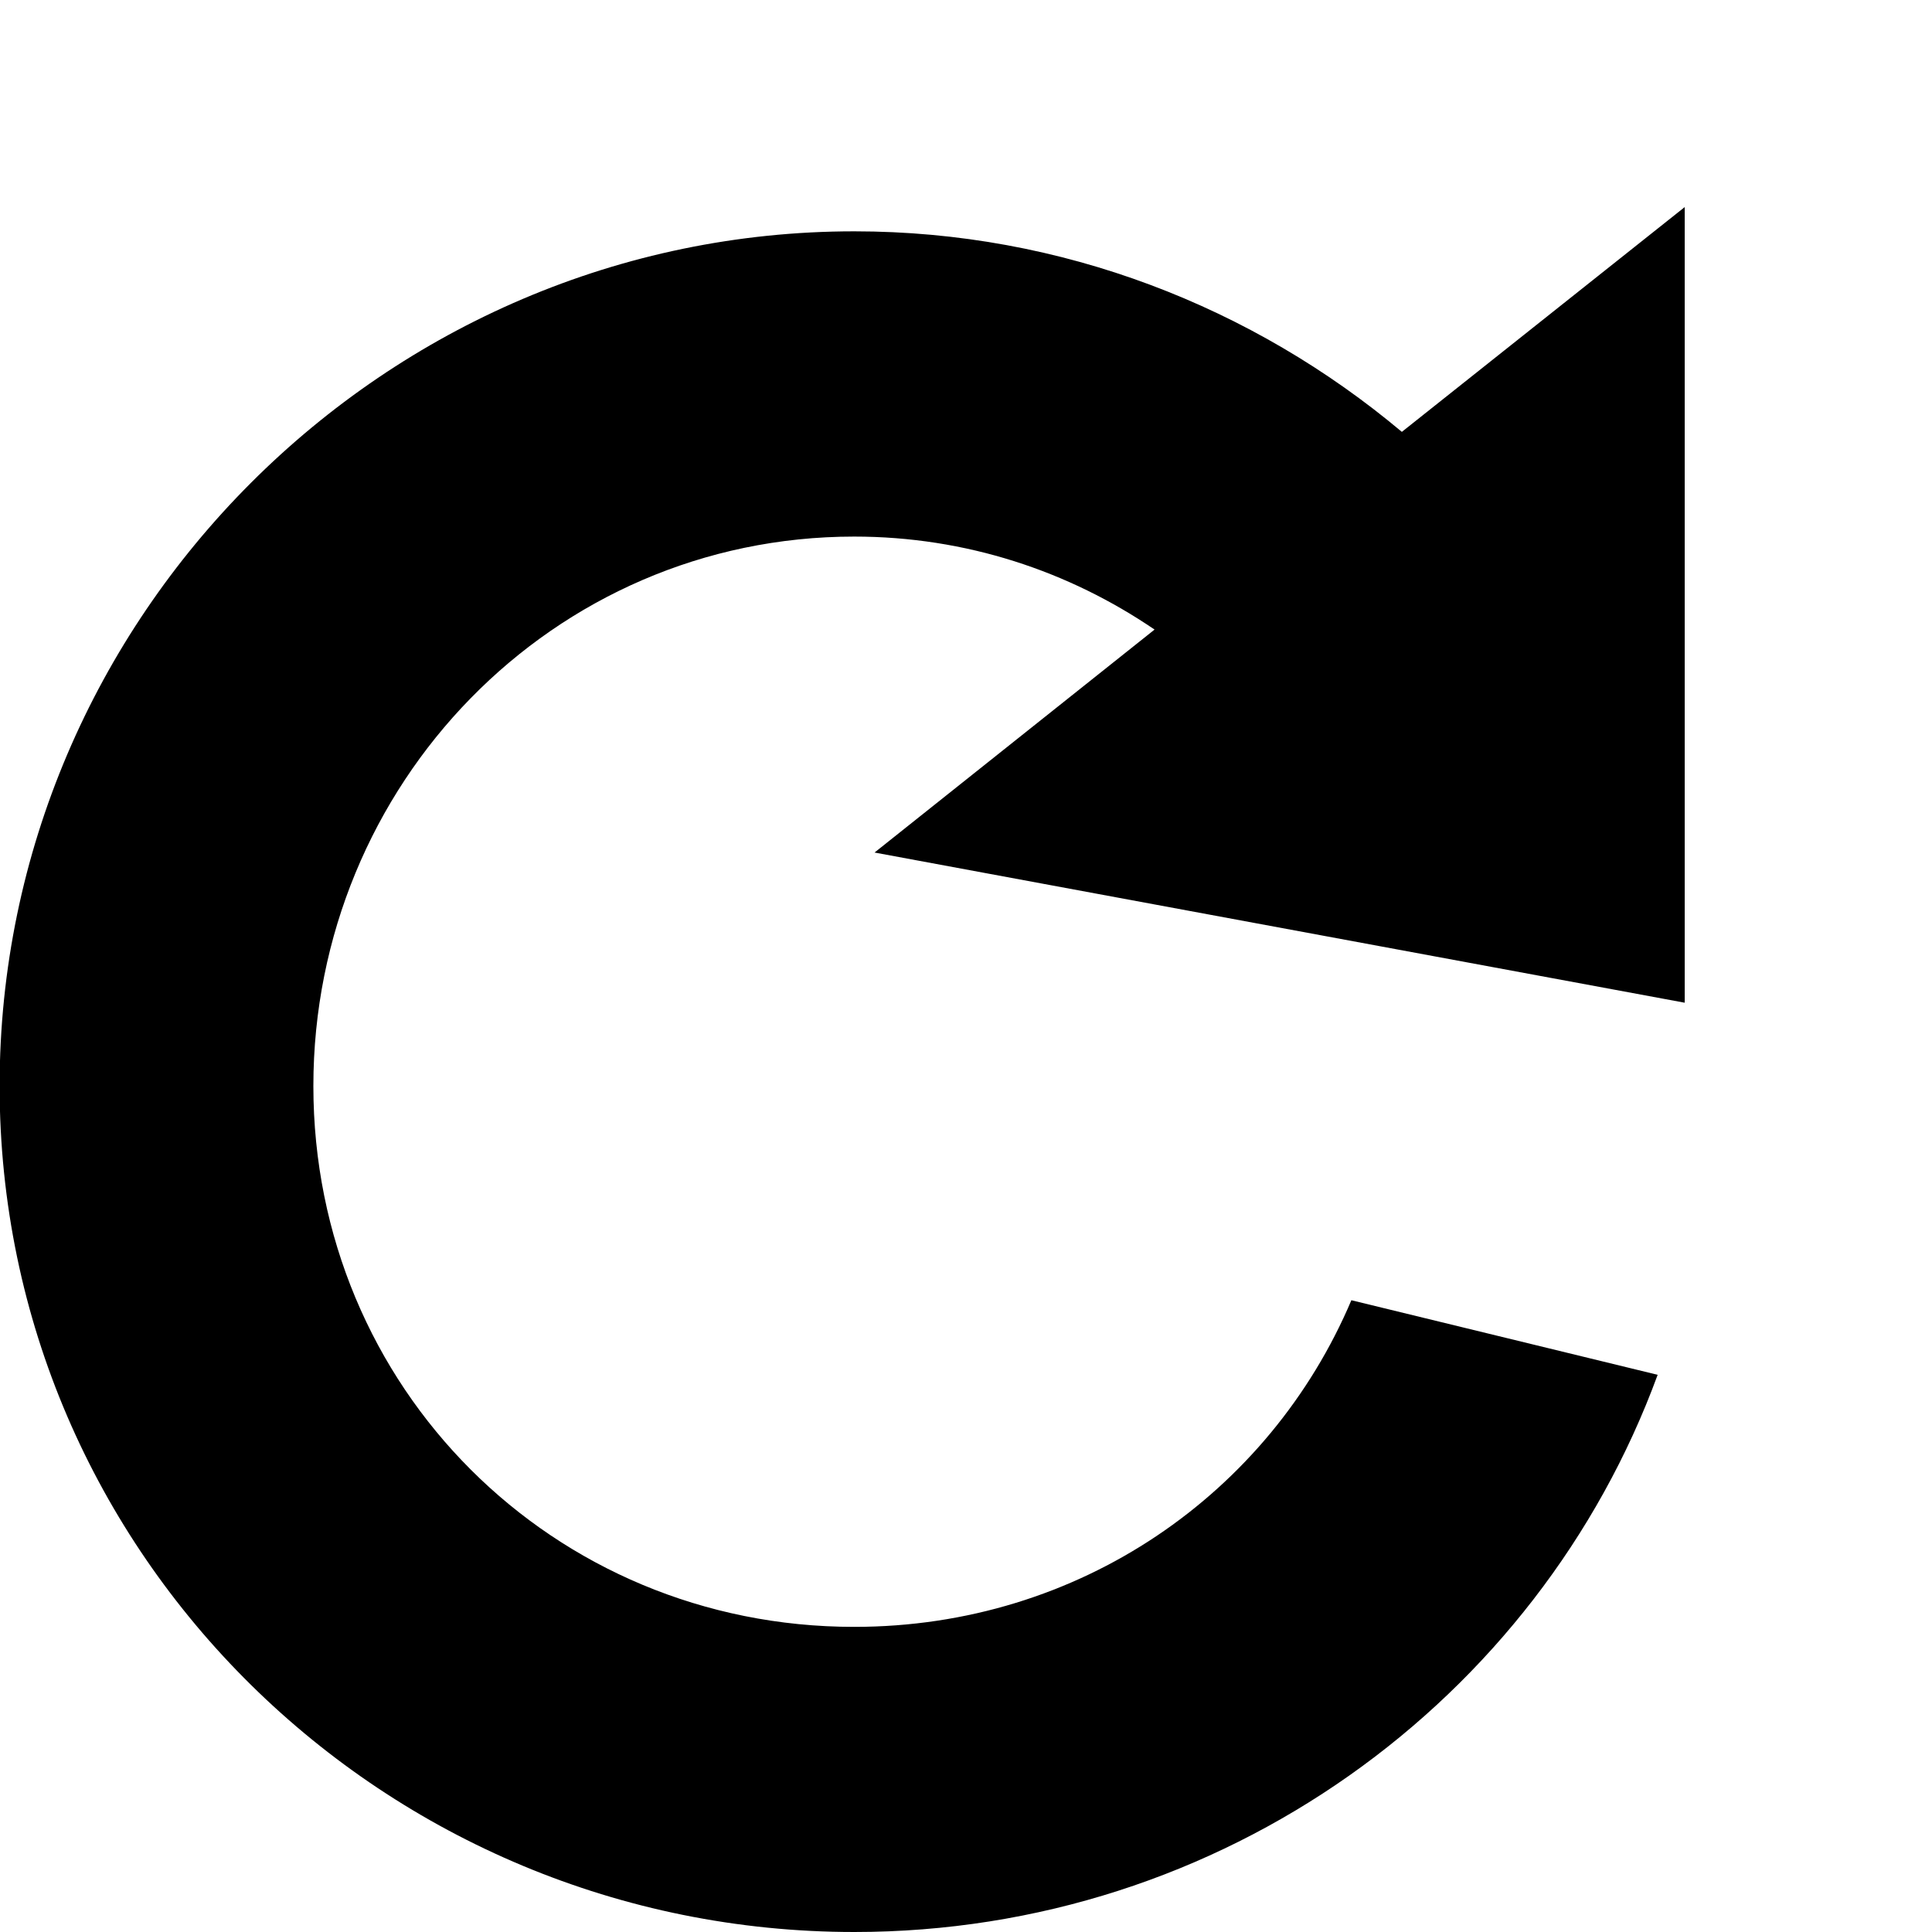
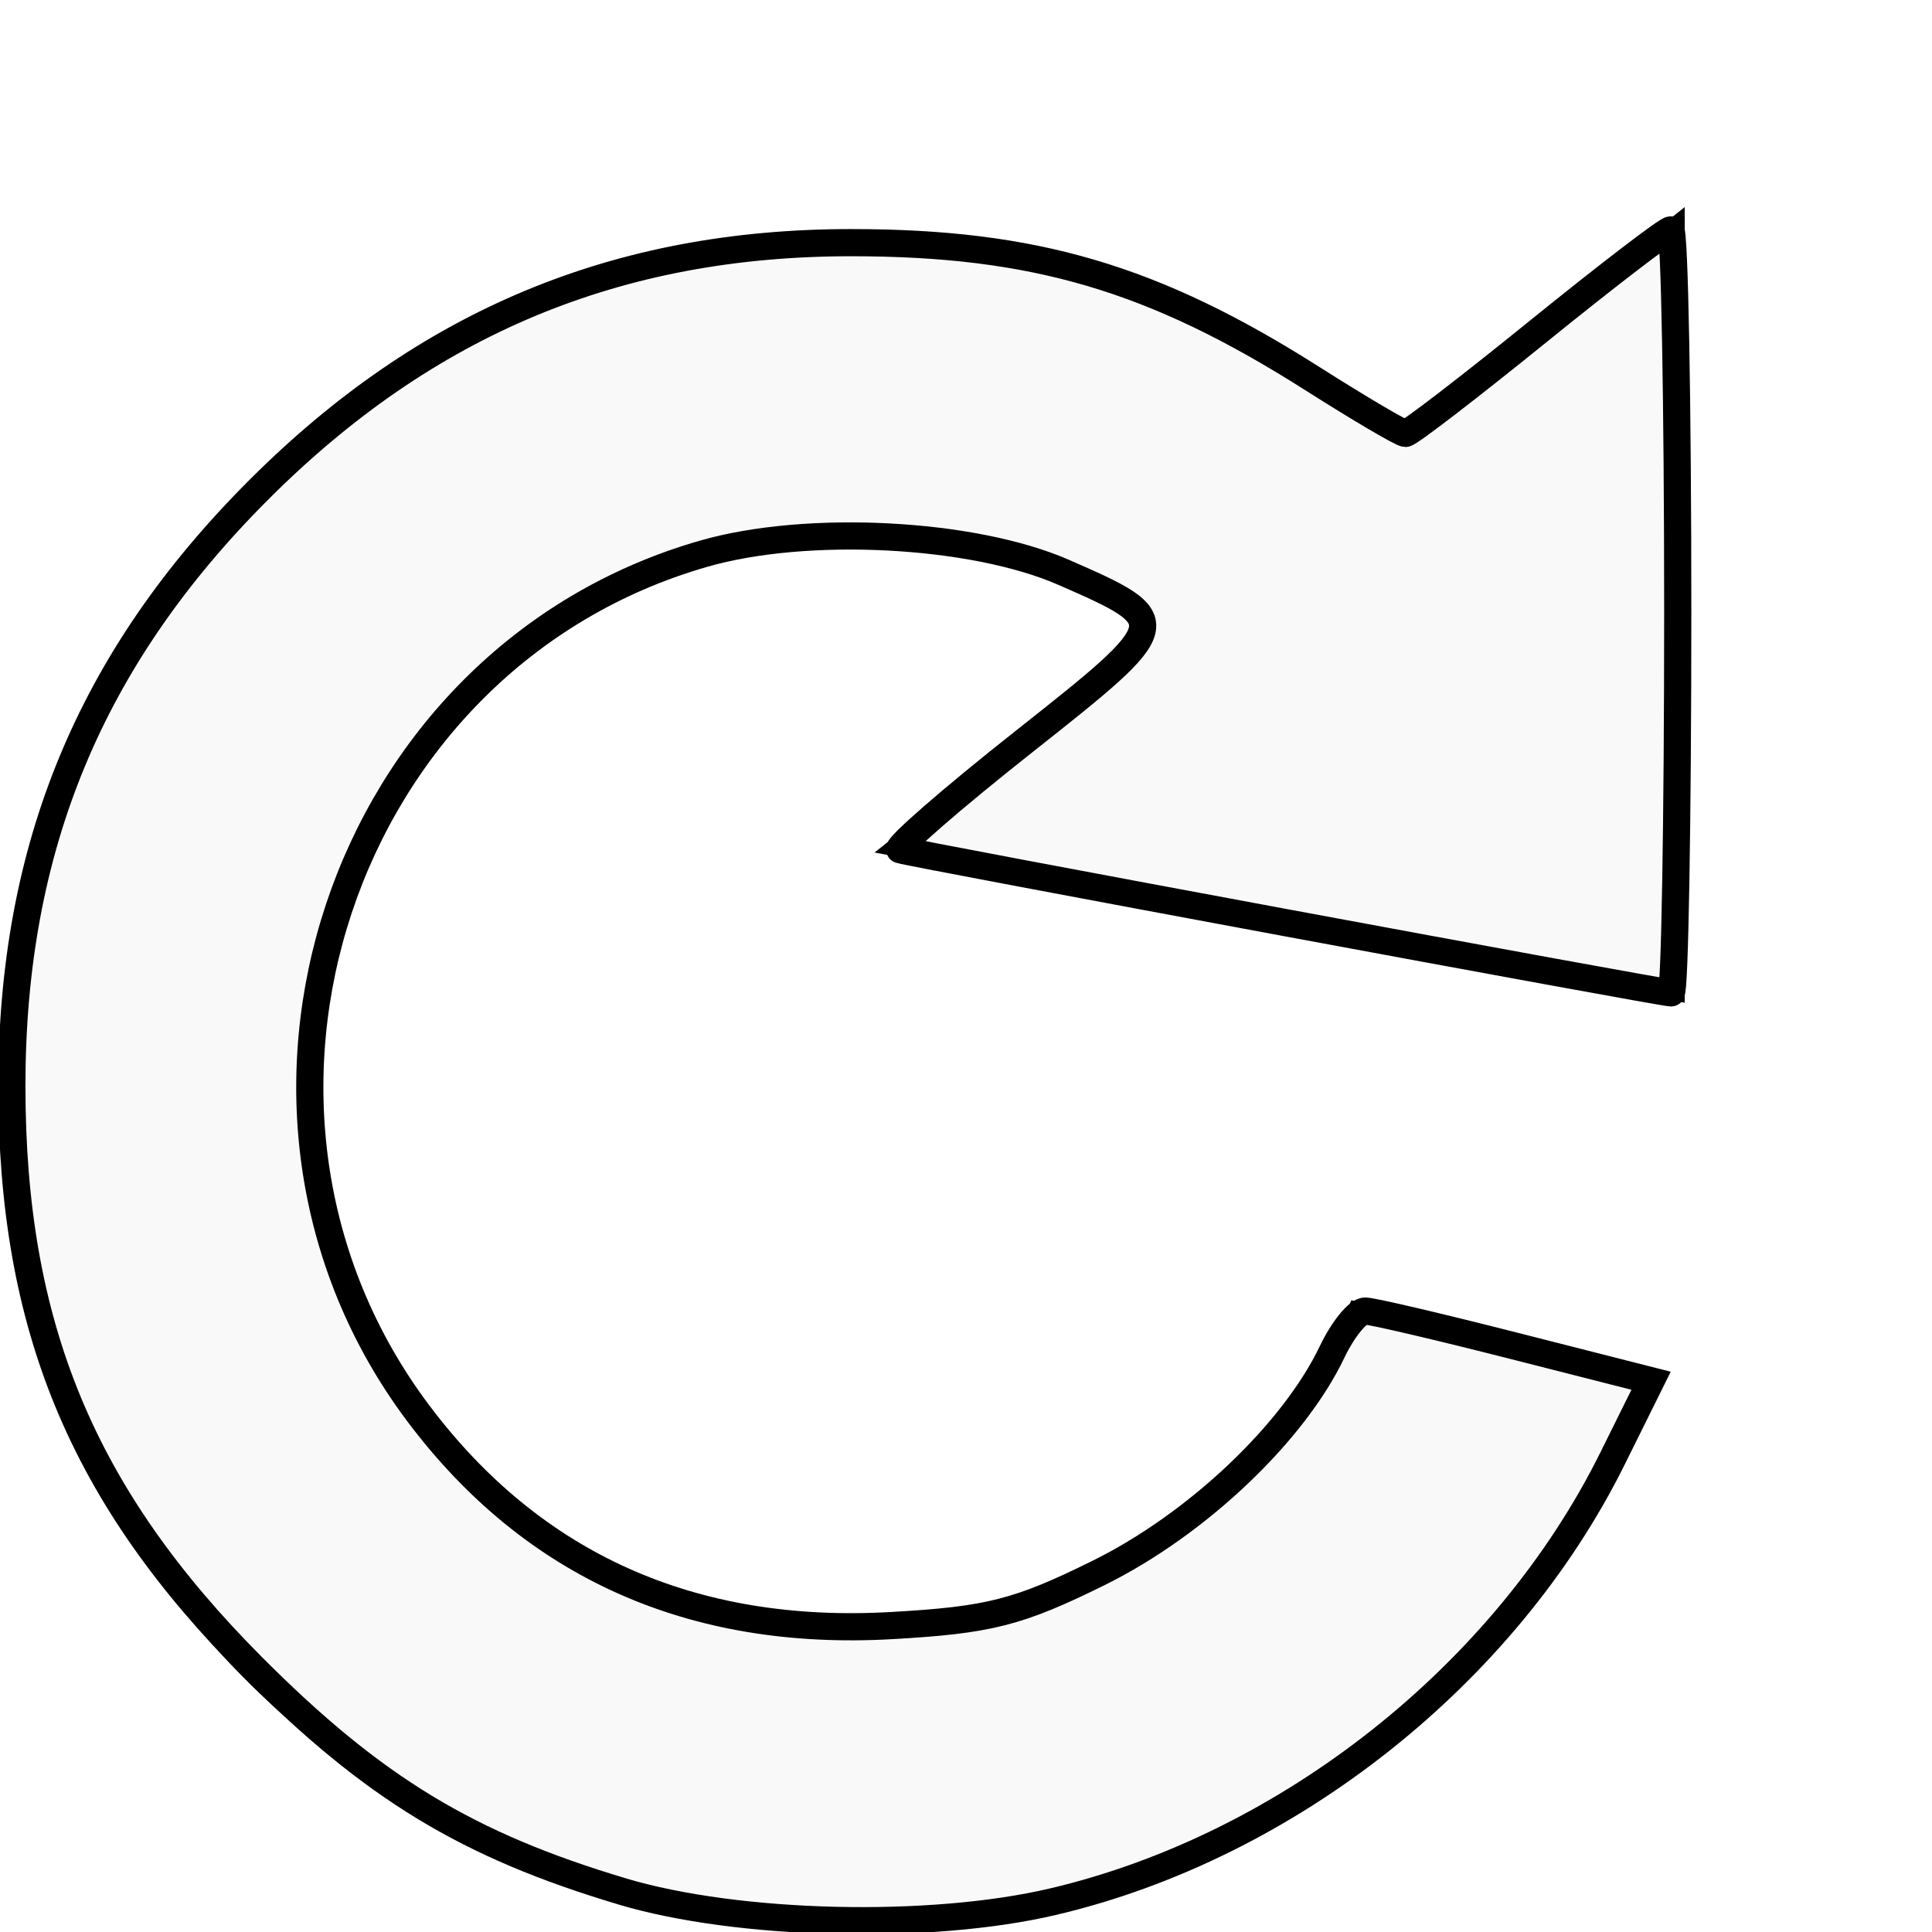
<svg xmlns="http://www.w3.org/2000/svg" id="svg2" viewBox="0 0 15 15" version="1.1" width="15" height="15">
  <defs id="defs9" />
  <g id="layer1" transform="translate(-344.94,-354.745)">
    <path id="path3768" style="color:#000000;text-indent:0;text-transform:none;fill:#000000;stroke-width:0.241" d="m 358.021,356.352 -2.197,1.746 c -1.155,-0.969 -2.639,-1.557 -4.251,-1.557 -3.643,0 -6.636,2.994 -6.636,6.636 0,3.643 2.994,6.568 6.636,6.568 2.856,0 5.309,-1.795 6.237,-4.326 l -2.378,-0.579 c -0.636,1.5 -2.111,2.536 -3.86,2.536 -2.341,0 -4.199,-1.857 -4.199,-4.199 0,-2.341 1.857,-4.266 4.199,-4.266 0.869,0 1.667,0.269 2.332,0.722 l -2.174,1.731 6.29,1.166 v -6.177 z" />
+     <path style="opacity:1;fill:#f9f9f9;fill-opacity:1;stroke:#000000;stroke-width:0.211;stroke-miterlimit:4;stroke-dasharray:none;stroke-opacity:1" d="M 4.831,14.685 C 3.631,14.327 2.9,13.883 1.965,12.946 0.638,11.616 0.092,10.298 0.092,8.431 c 0,-1.85 0.609,-3.321 1.918,-4.629 1.3,-1.3 2.782,-1.918 4.598,-1.918 1.42,0 2.351,0.274 3.582,1.056 0.368,0.234 0.693,0.425 0.722,0.425 0.029,0 0.491,-0.355 1.028,-0.79 0.536,-0.434 1,-0.79 1.031,-0.79 0.03,0 0.055,1.333 0.055,2.962 0,1.629 -0.023,2.962 -0.051,2.962 -0.072,0 -5.908,-1.083 -5.989,-1.112 C 6.949,6.584 7.385,6.204 7.956,5.753 9.119,4.834 9.122,4.821 8.259,4.444 7.553,4.135 6.265,4.068 5.463,4.299 2.636,5.111 1.474,8.614 3.249,10.975 c 0.887,1.18 2.123,1.734 3.673,1.646 0.759,-0.043 0.985,-0.101 1.61,-0.41 0.76,-0.376 1.51,-1.086 1.81,-1.714 0.084,-0.176 0.201,-0.32 0.258,-0.318 0.058,0.001 0.581,0.124 1.162,0.272 l 1.057,0.269 -0.299,0.603 c -0.83,1.674 -2.519,3.012 -4.342,3.441 -0.954,0.225 -2.447,0.19 -3.348,-0.079 z" id="path814" transform="translate(344.94,354.745)" />
  </g>
</svg>
